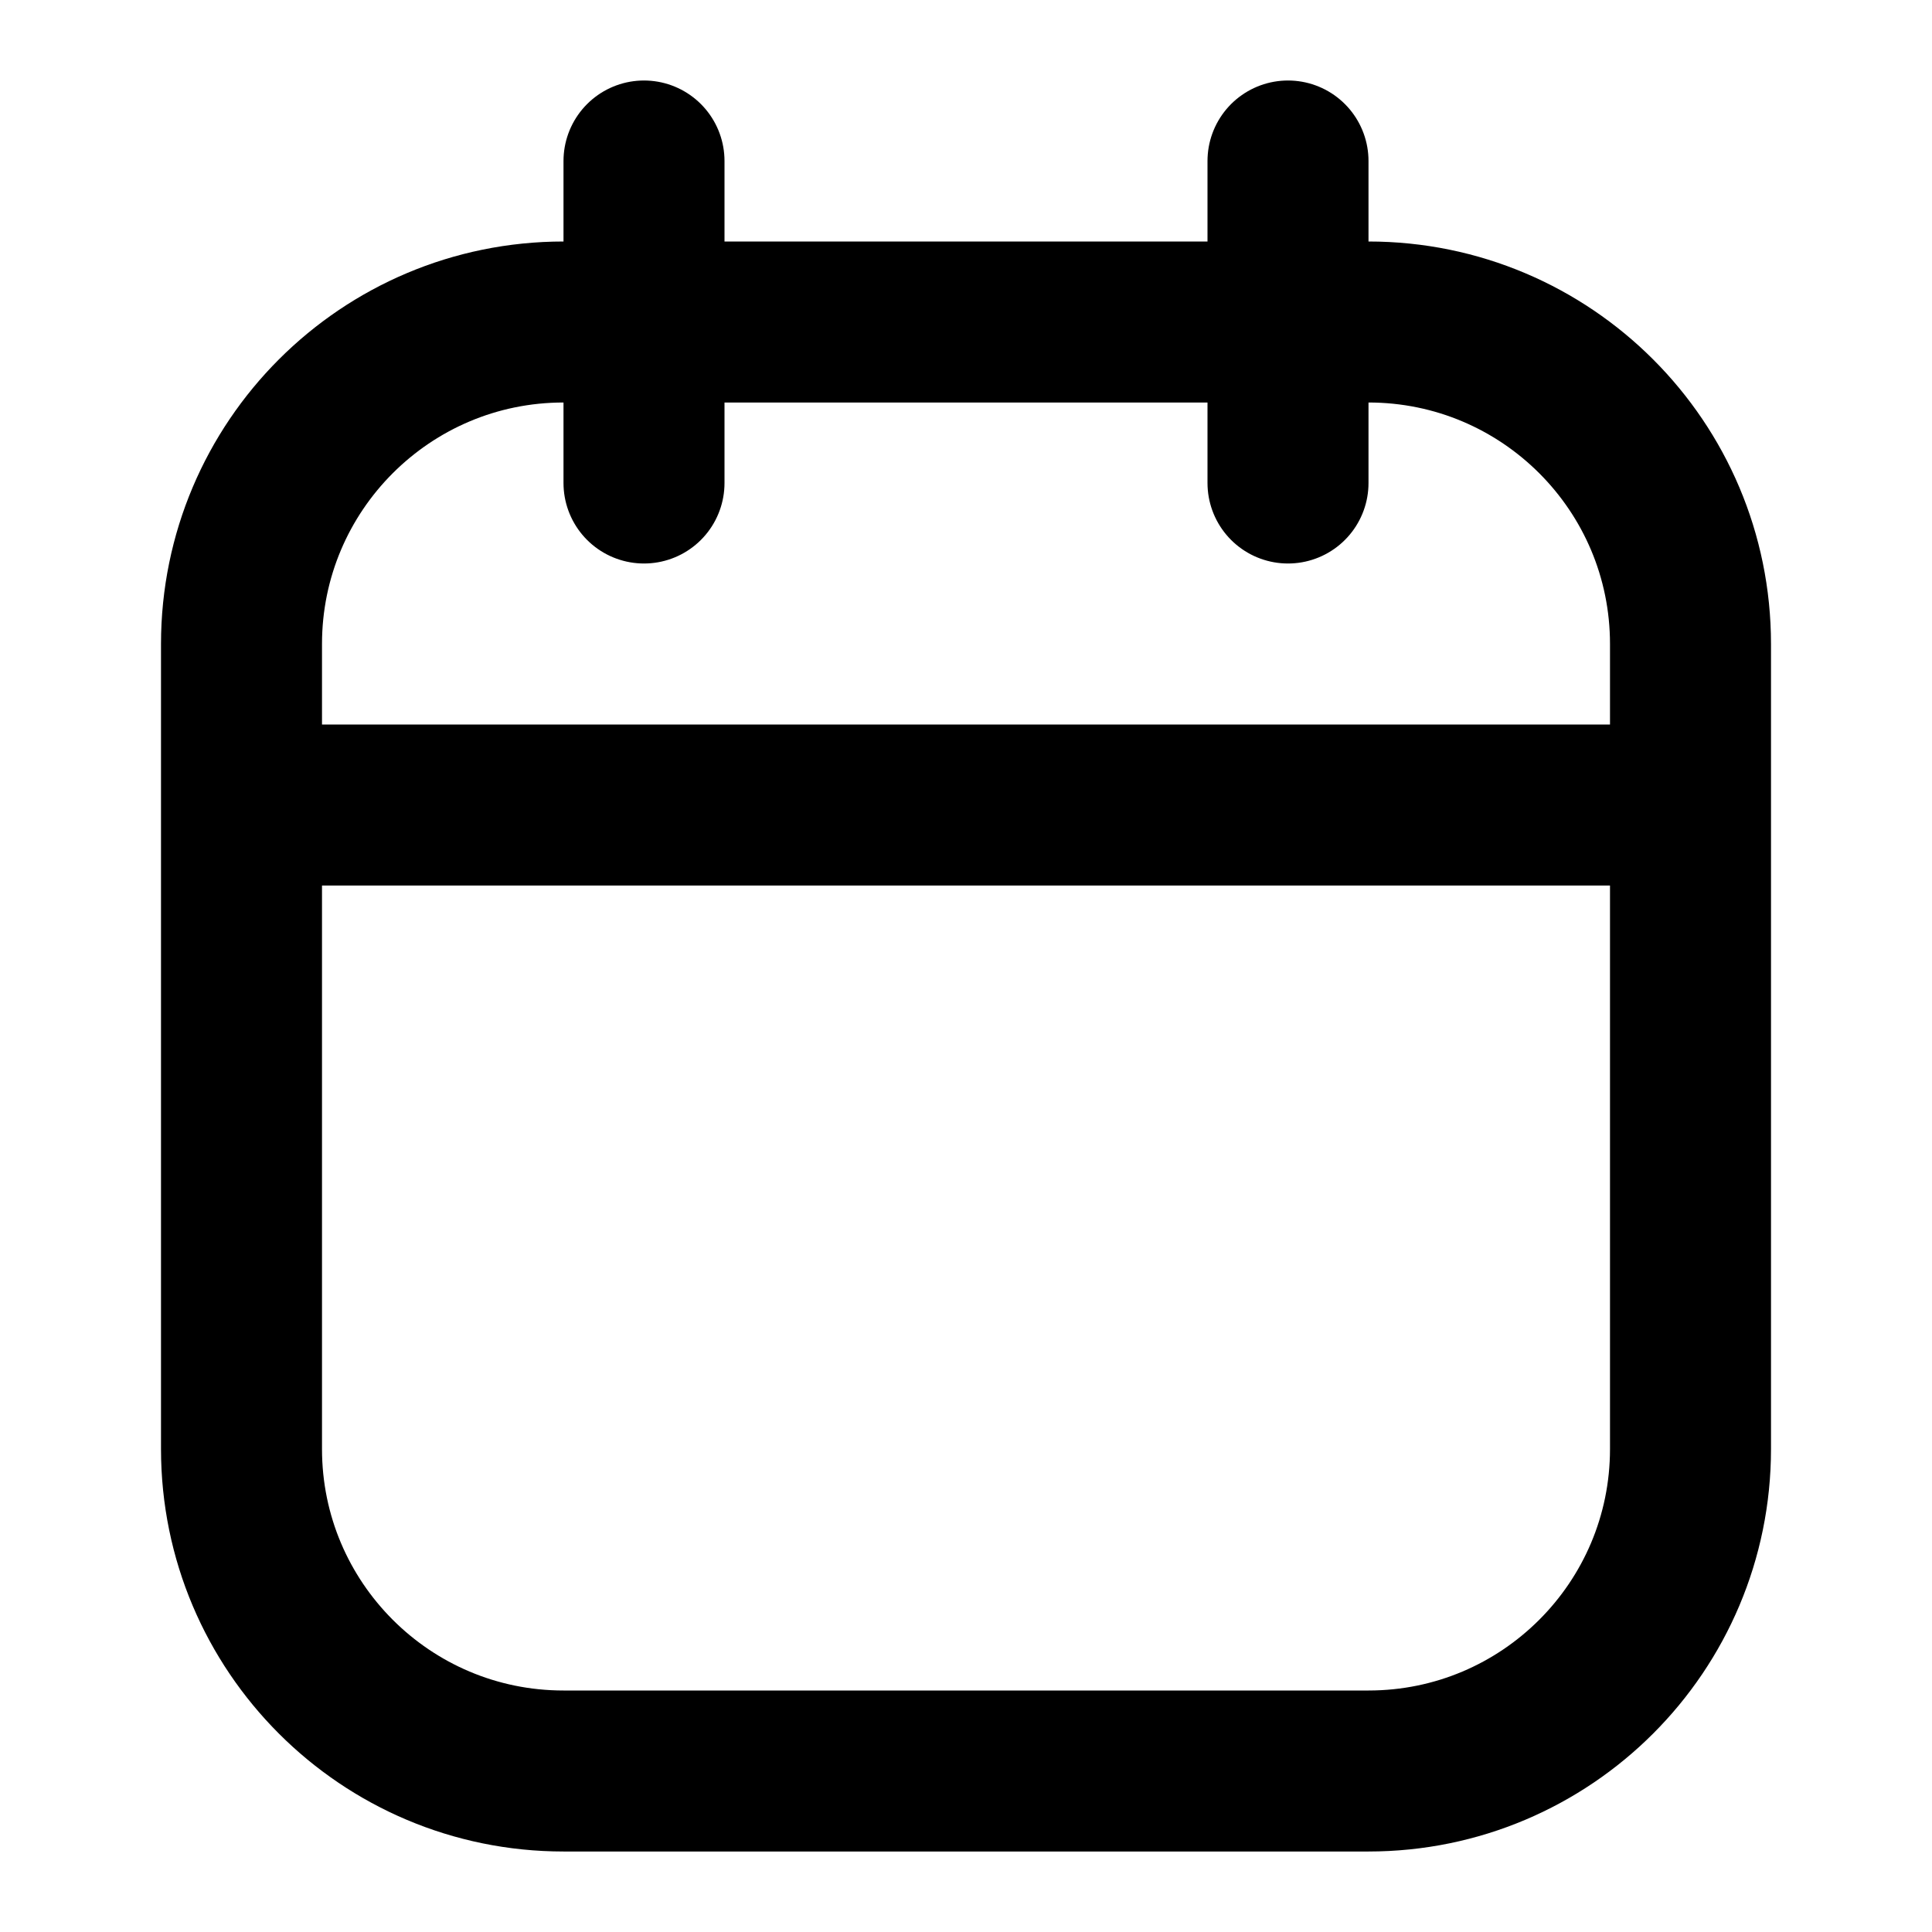
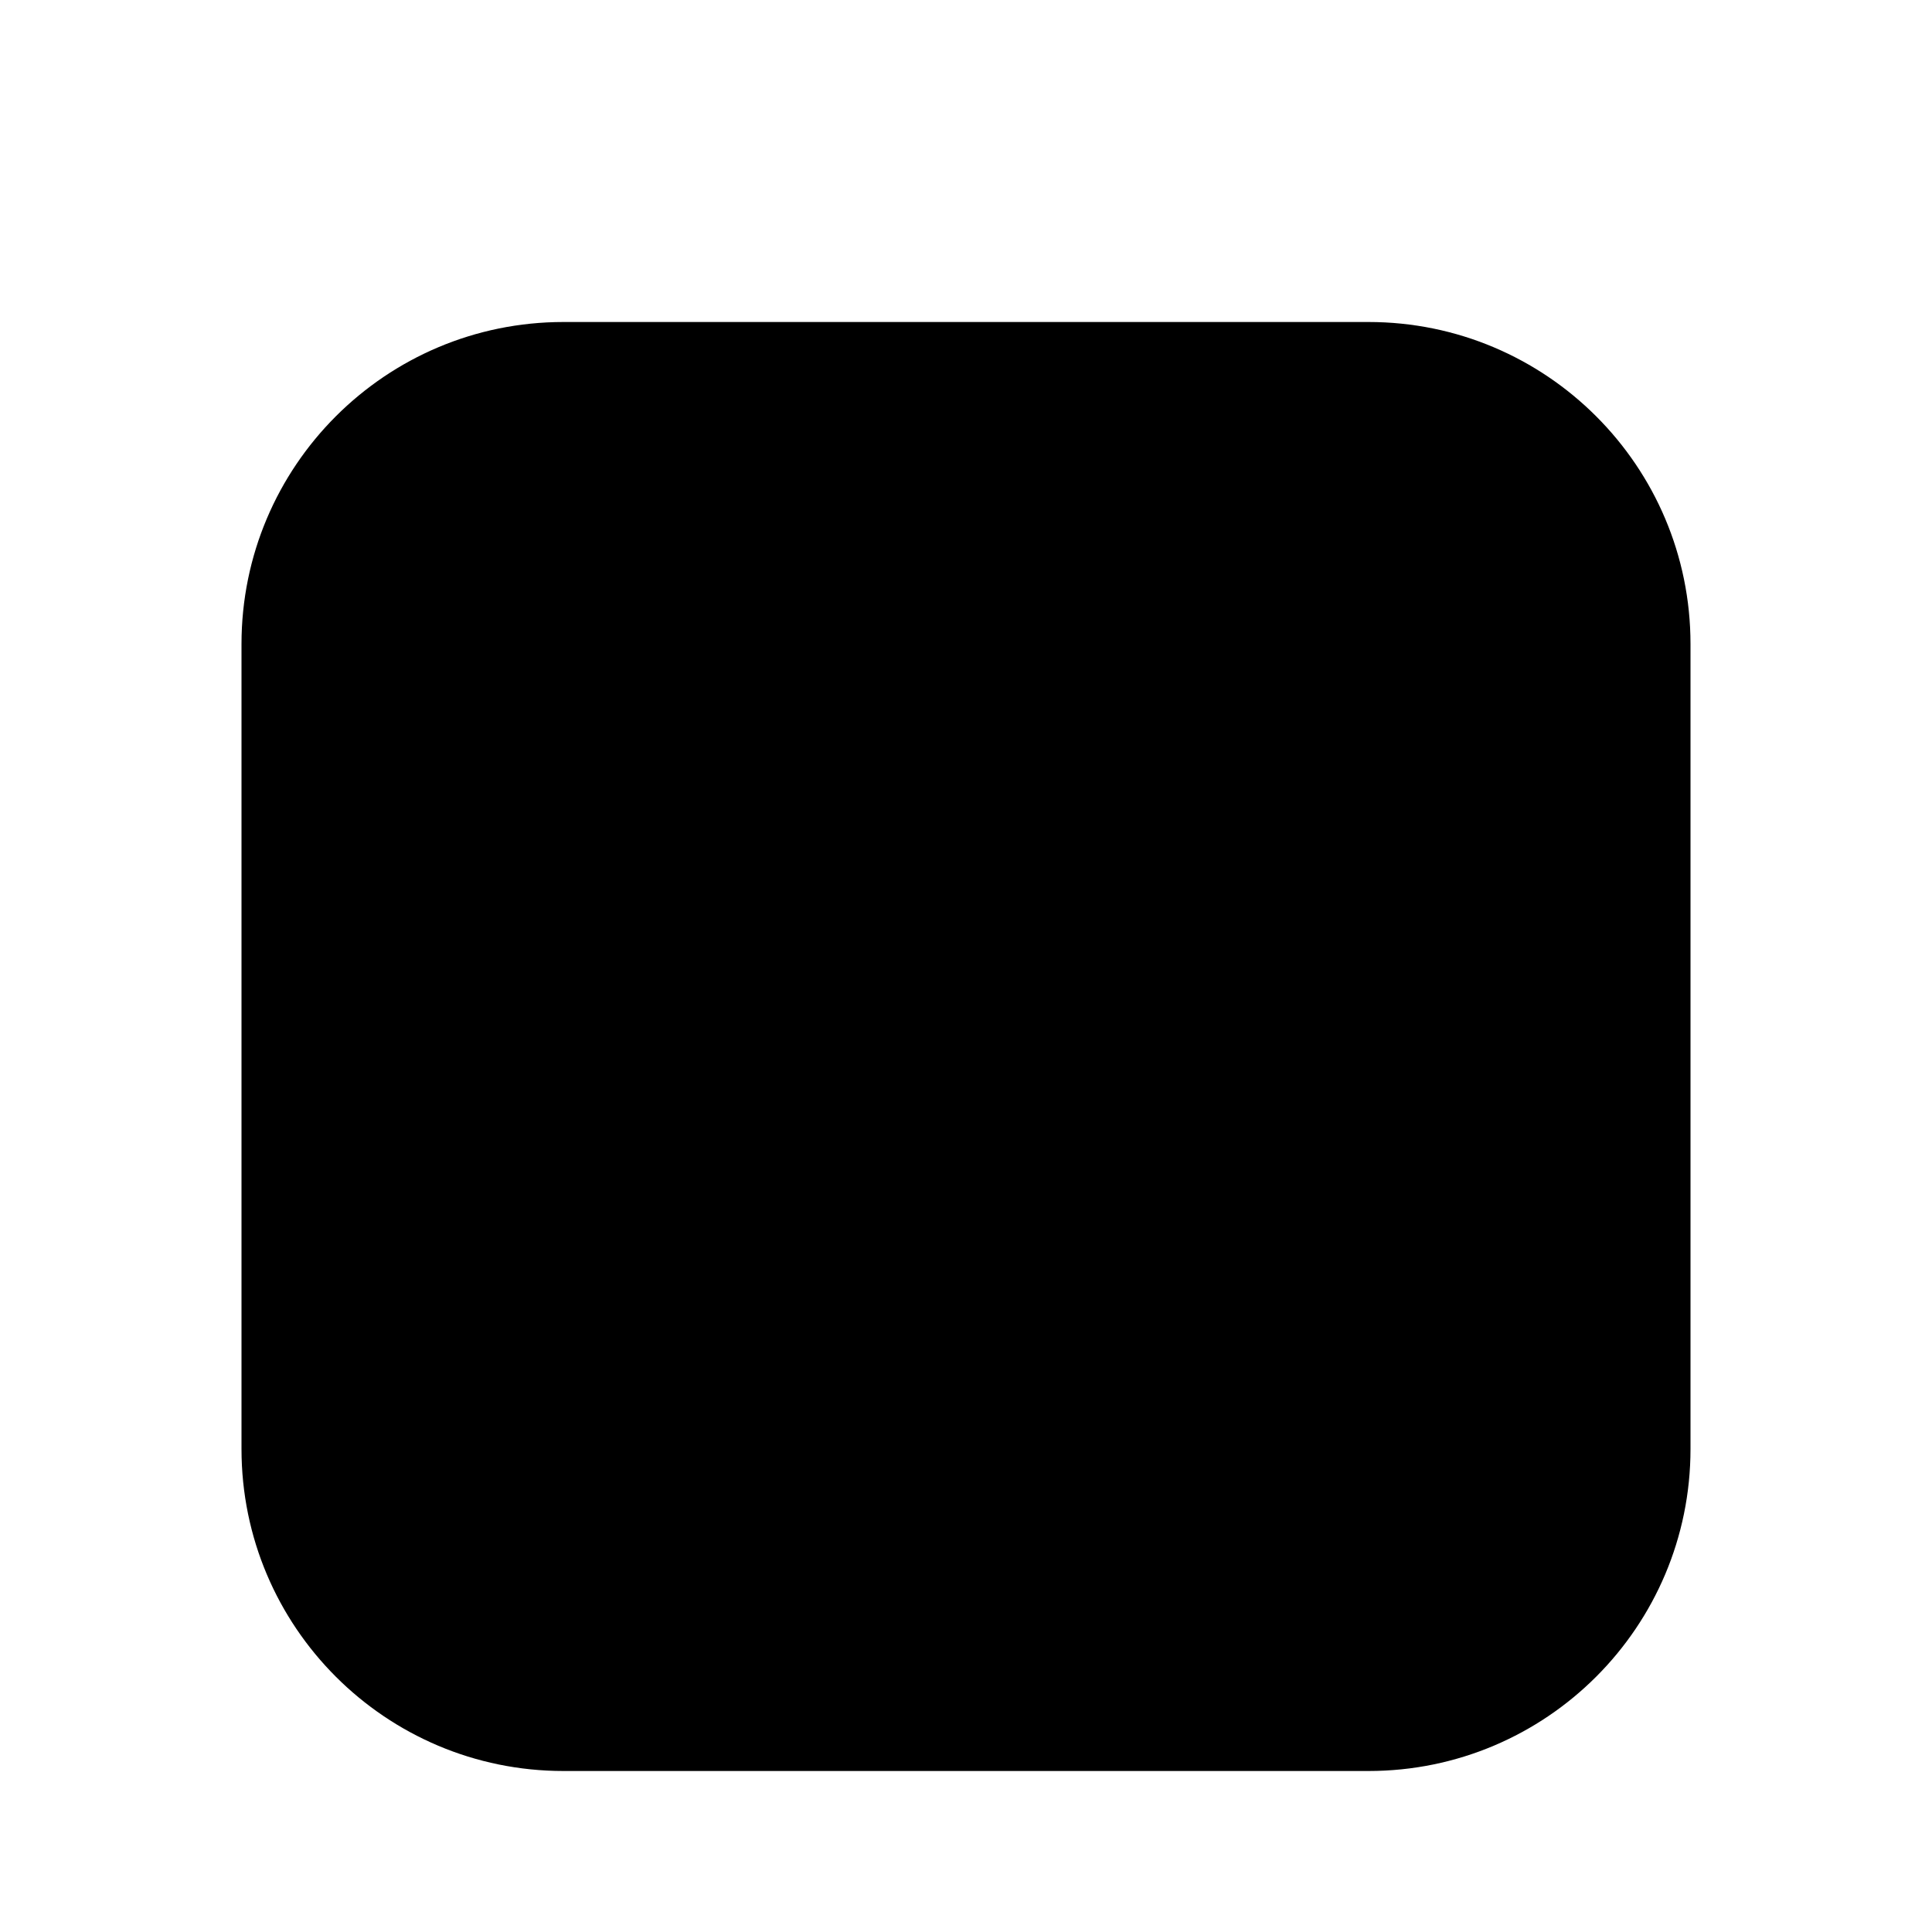
- <svg xmlns="http://www.w3.org/2000/svg" width="24" height="24" viewBox="0 0 24 24" fill="none">
-   <path d="M16 2V6M8 2V6M3 10H21M7 22H17C19.209 22 21 20.209 21 18V8C21 5.791 19.209 4 17 4H7C4.791 4 3 5.791 3 8V18C3 20.209 4.791 22 7 22Z" stroke="black" stroke-width="2" stroke-linecap="round" stroke-linejoin="round" />
+ <svg xmlns="http://www.w3.org/2000/svg" width="24" height="24" viewBox="0 0 24 24" stroke-width="2">
+   <path d="M16 2V6M8 2V6M3 10H21M7 22H17C19.209 22 21 20.209 21 18V8C21 5.791 19.209 4 17 4H7C4.791 4 3 5.791 3 8V18C3 20.209 4.791 22 7 22Z" stroke-linecap="round" stroke-linejoin="round" />
</svg>
